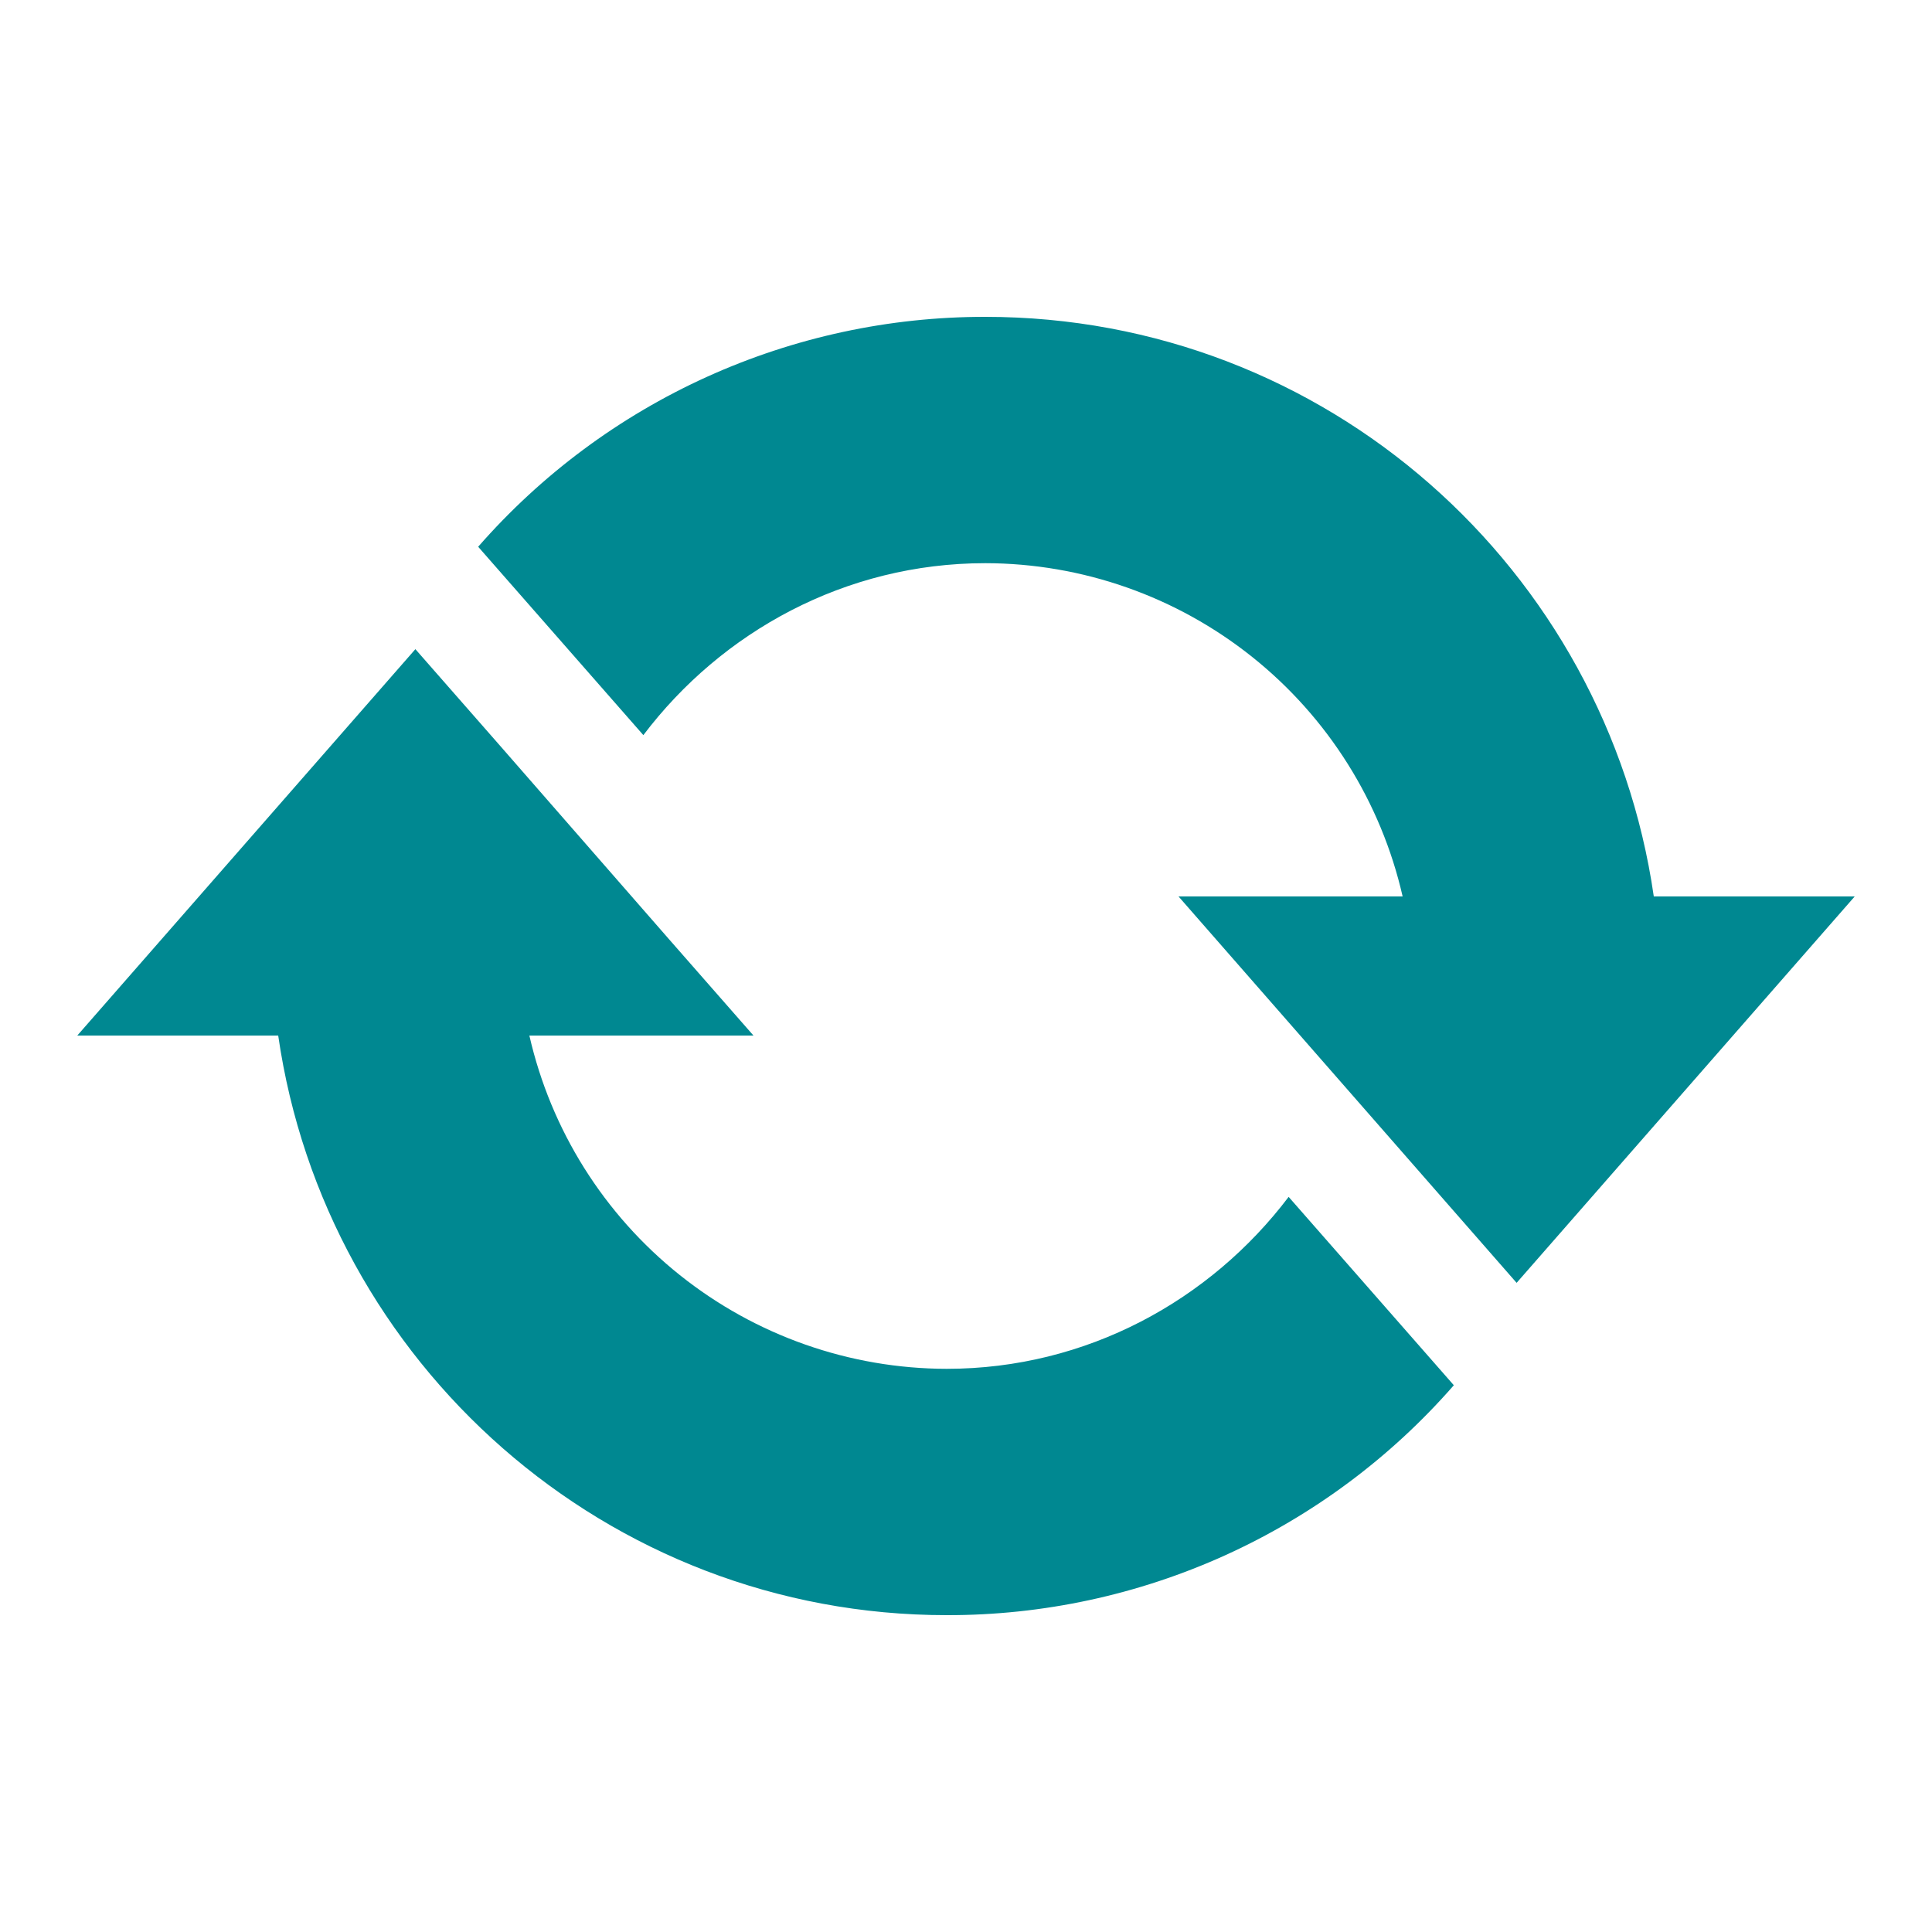
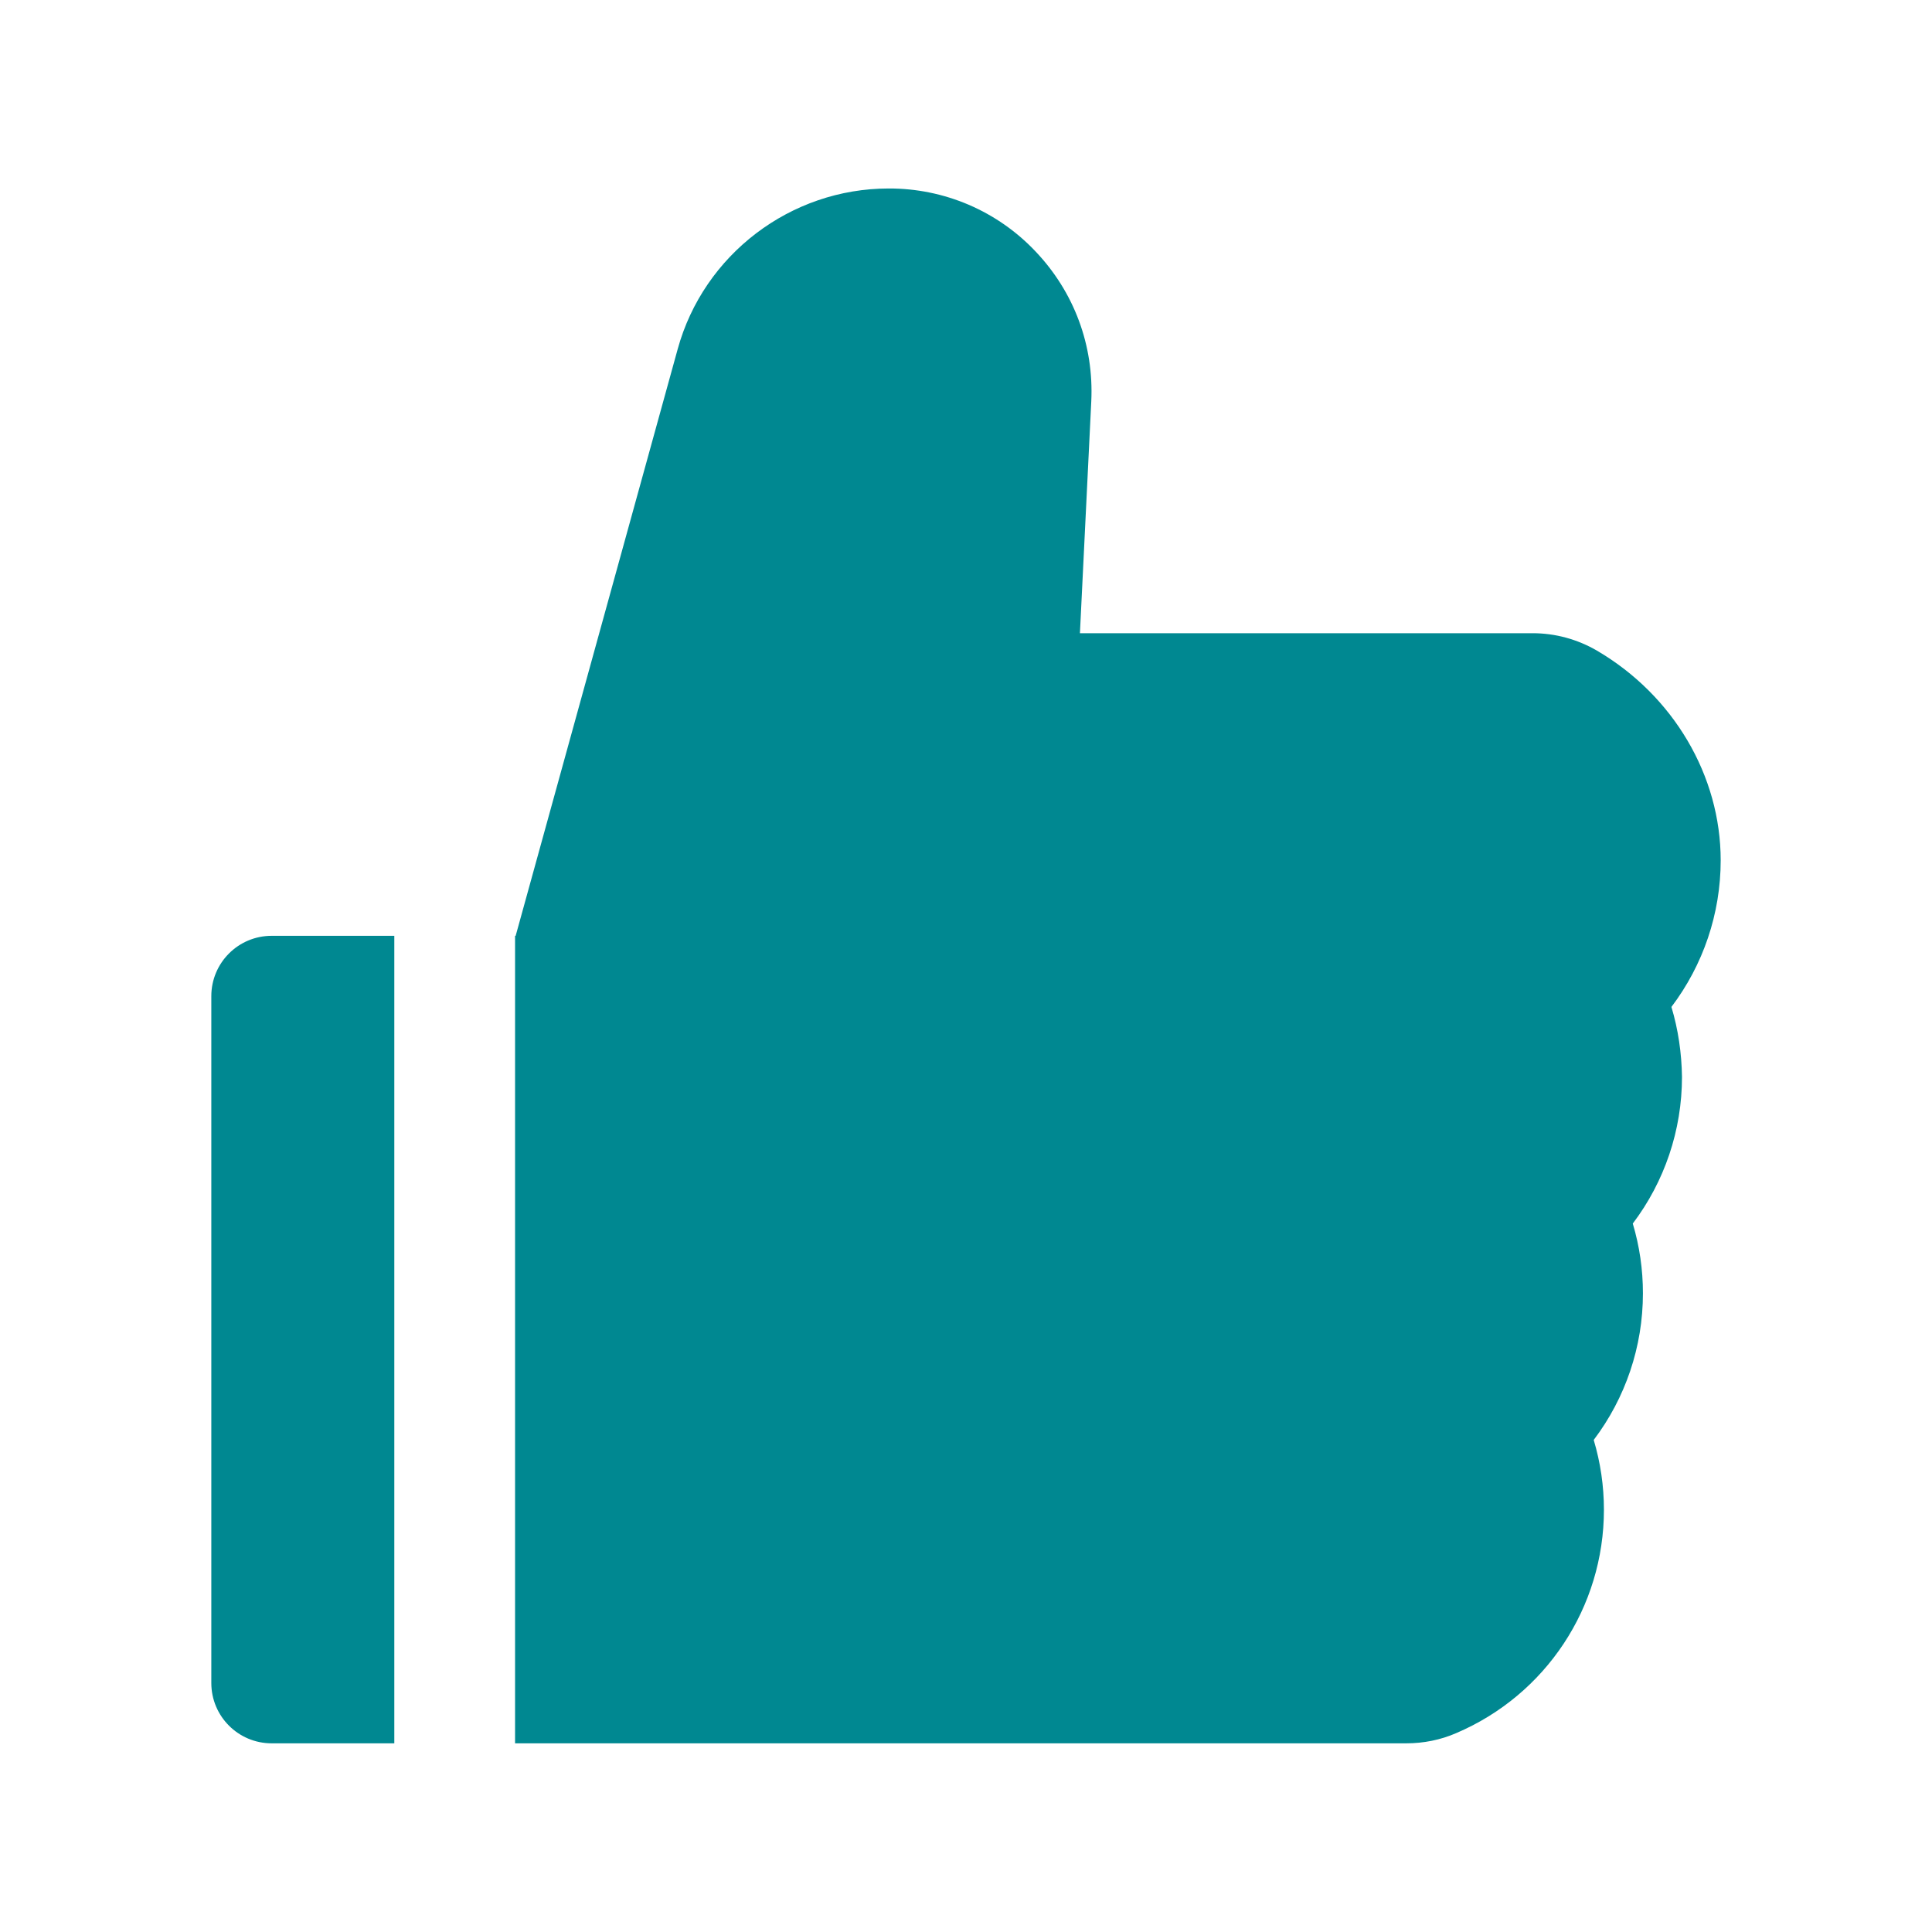
- <svg xmlns="http://www.w3.org/2000/svg" width="40" height="40" viewBox="0 0 40 40" fill="none">
-   <path d="M20.4 6.56C27.46 6.56 33.26 11.78 34.24 18.56H38.4L31.4 26.56L24.4 18.56H29.04C28.593 16.602 27.495 14.854 25.925 13.601C24.356 12.348 22.408 11.663 20.4 11.66C17.5 11.66 14.94 13.08 13.32 15.22L9.9 11.32C11.209 9.823 12.823 8.624 14.634 7.803C16.446 6.982 18.412 6.558 20.4 6.56V6.56ZM19.6 33.44C12.56 33.44 6.74 28.22 5.76 21.44H1.6L8.6 13.44C10.94 16.1 13.26 18.78 15.6 21.44H10.96C11.407 23.398 12.505 25.146 14.075 26.399C15.644 27.652 17.592 28.337 19.6 28.34C22.5 28.34 25.06 26.92 26.68 24.78L30.1 28.68C28.792 30.178 27.178 31.379 25.367 32.2C23.555 33.021 21.589 33.444 19.6 33.44V33.44Z" fill="#008891" />
+ <svg xmlns="http://www.w3.org/2000/svg" width="32" height="32" viewBox="0 0 32 32" fill="none">
+   <path d="M27.684 16.678C28.209 15.984 28.5 15.134 28.5 14.25C28.5 12.847 27.716 11.519 26.453 10.778C26.128 10.588 25.758 10.487 25.381 10.488H17.887L18.075 6.647C18.119 5.719 17.791 4.838 17.153 4.166C16.84 3.834 16.463 3.571 16.044 3.391C15.625 3.212 15.174 3.12 14.719 3.122C13.094 3.122 11.656 4.216 11.225 5.781L8.541 15.5H8.531V28.875H23.291C23.578 28.875 23.859 28.819 24.119 28.706C25.606 28.072 26.566 26.619 26.566 25.006C26.566 24.613 26.509 24.225 26.397 23.85C26.922 23.156 27.212 22.306 27.212 21.422C27.212 21.028 27.156 20.641 27.044 20.266C27.569 19.572 27.859 18.722 27.859 17.837C27.853 17.444 27.797 17.053 27.684 16.678V16.678ZM3.5 16.5V27.875C3.5 28.428 3.947 28.875 4.5 28.875H6.531V15.5H4.5C3.947 15.5 3.5 15.947 3.5 16.5Z" fill="#008891" />
</svg>
